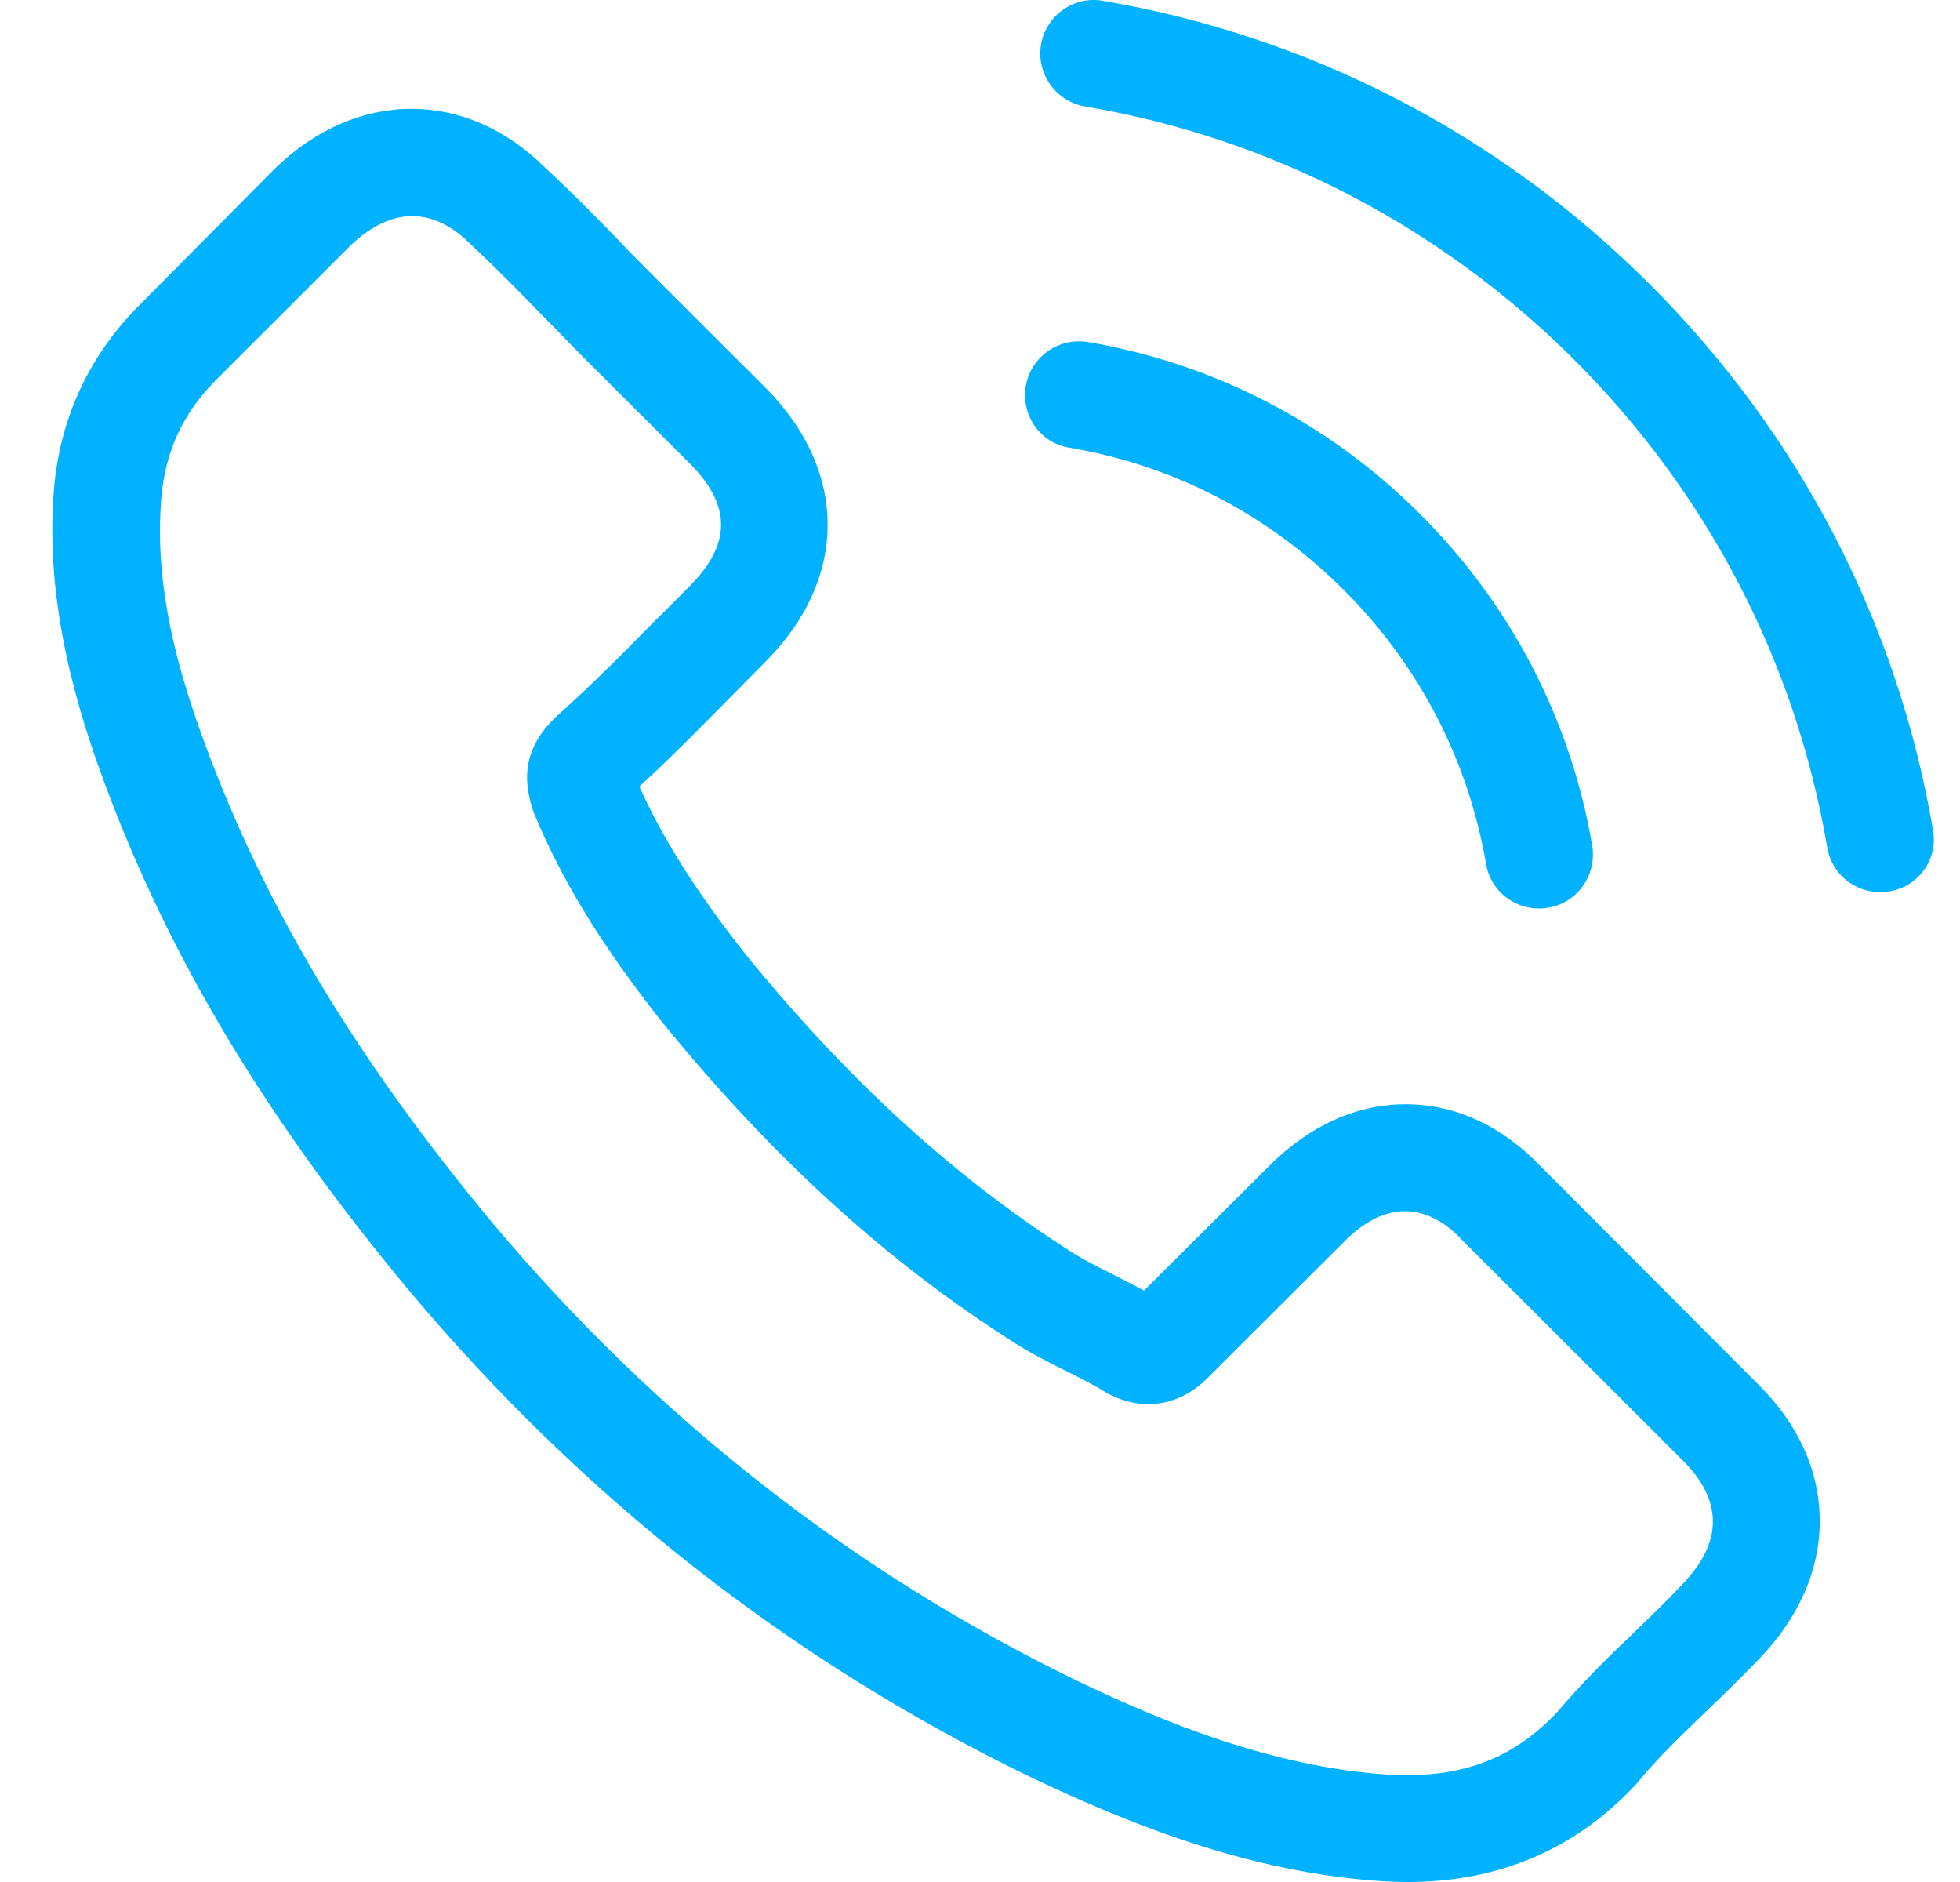
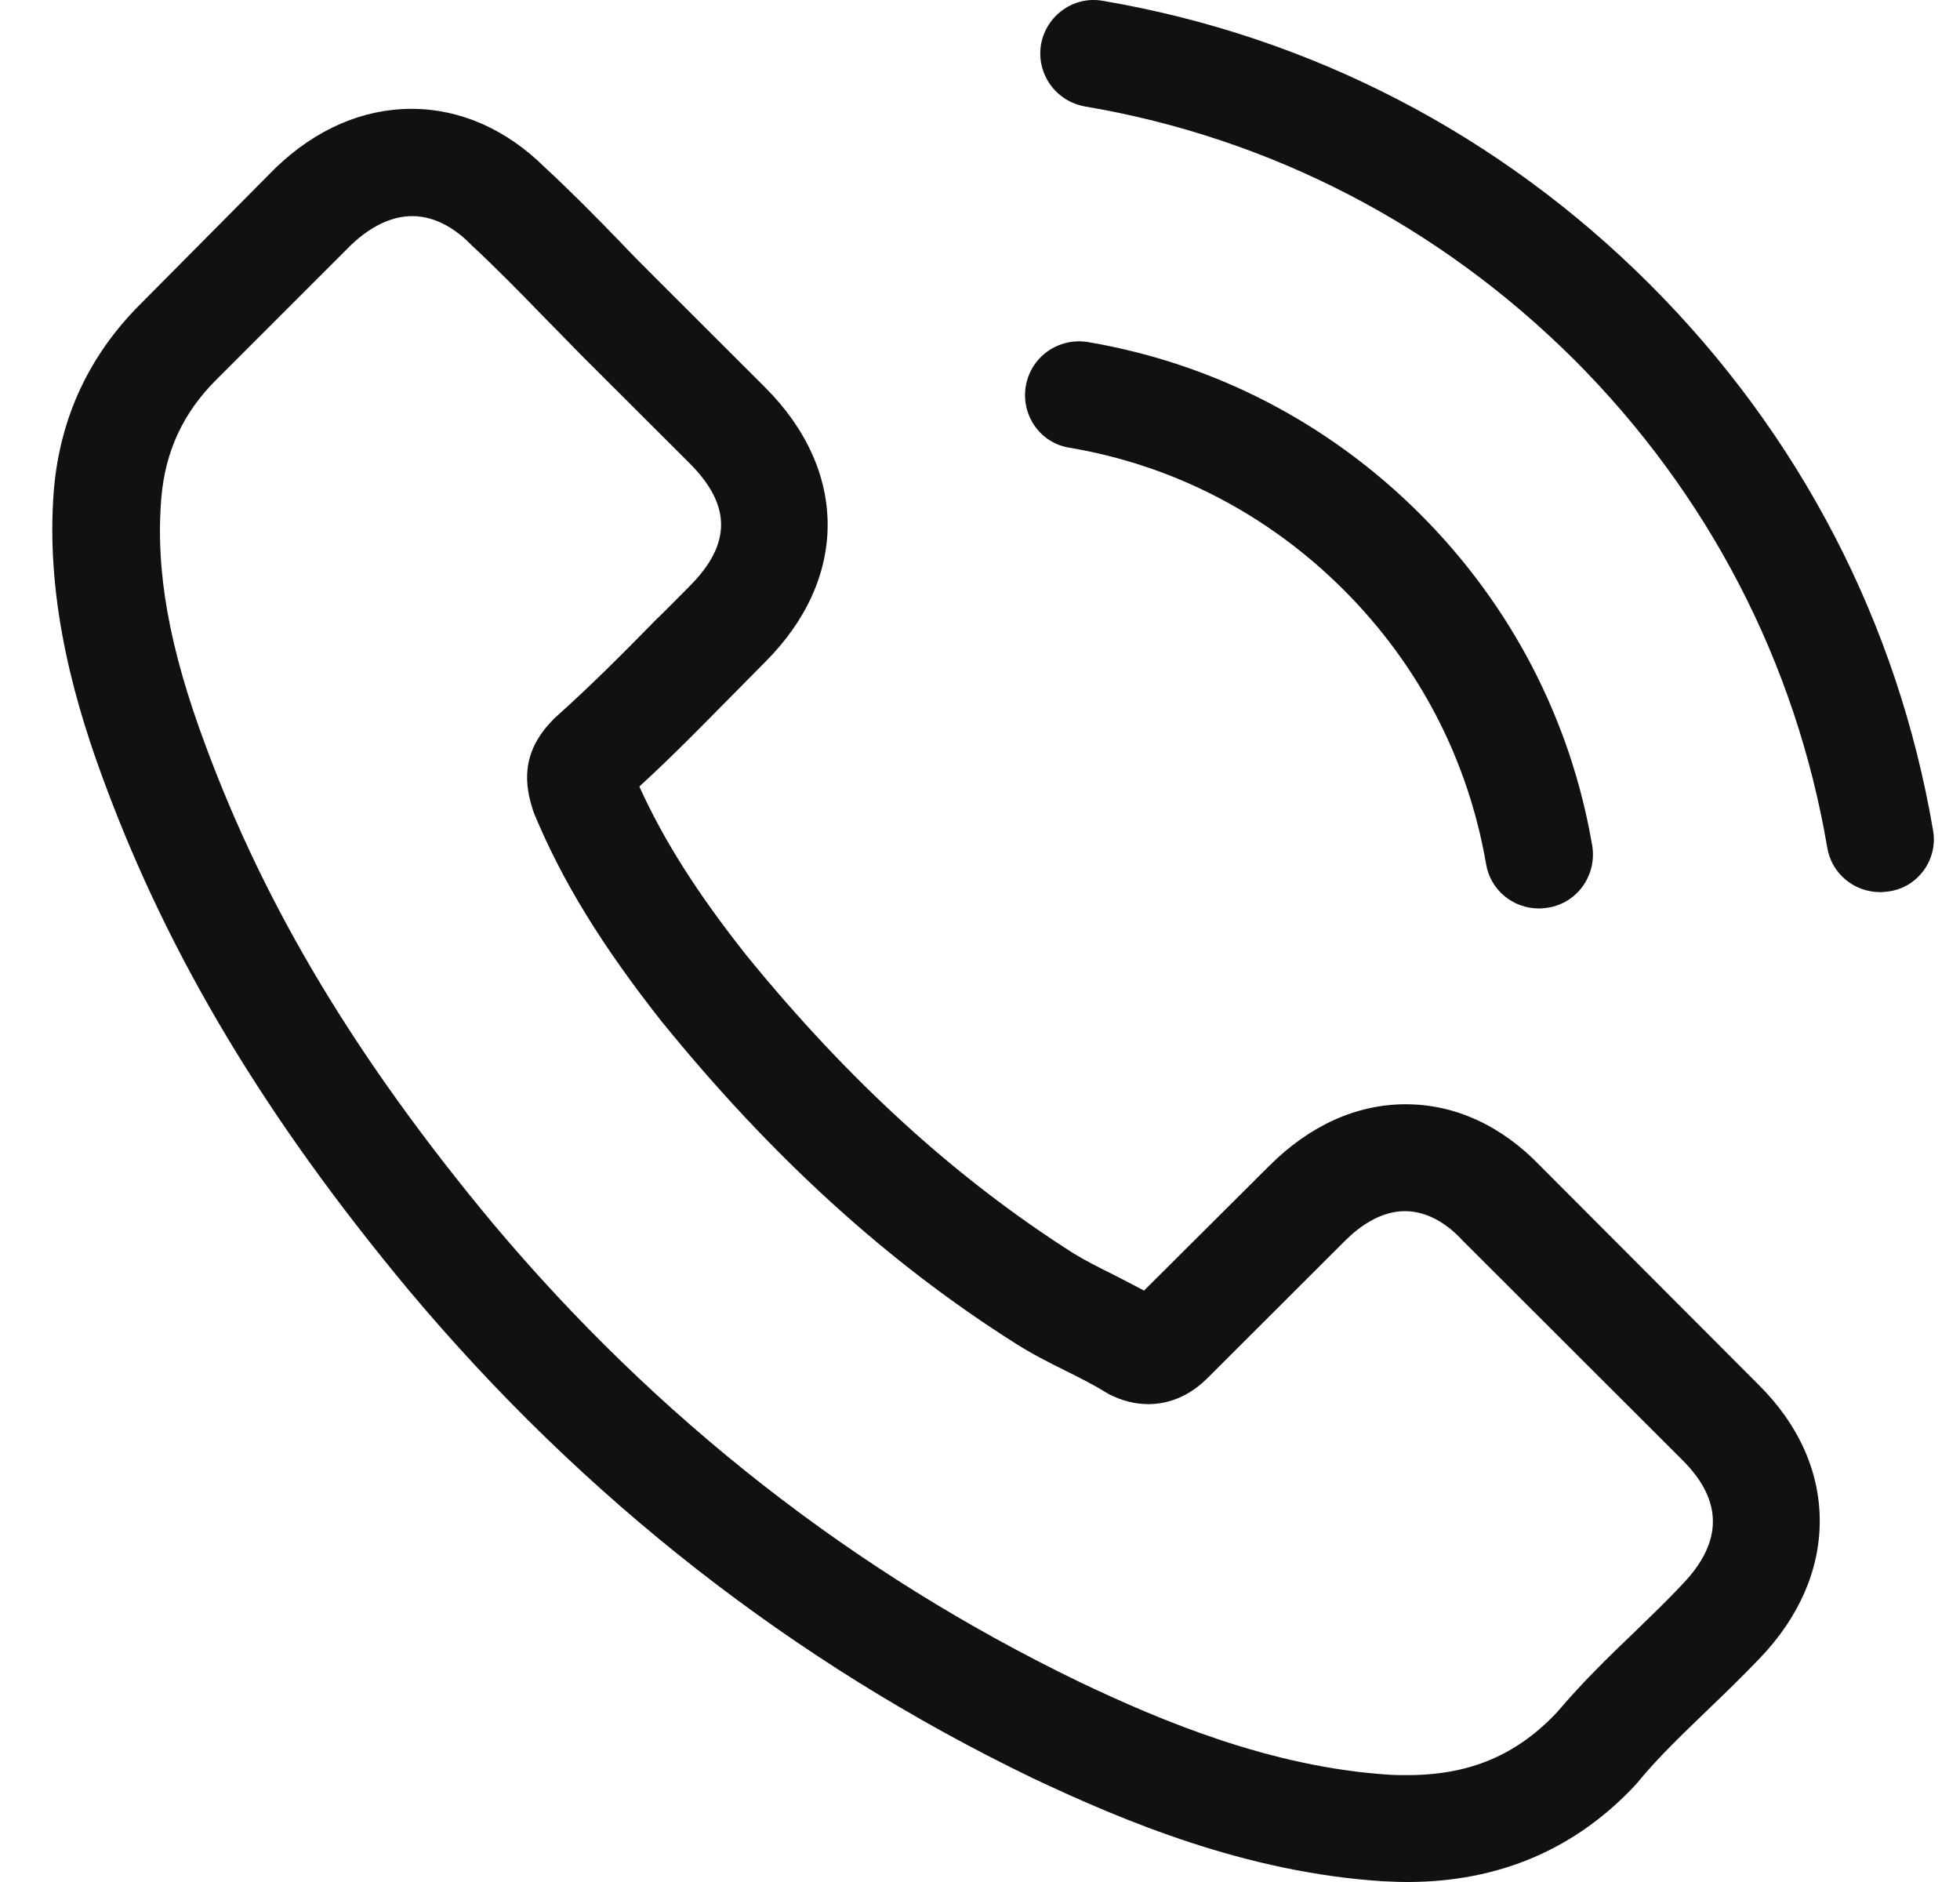
<svg xmlns="http://www.w3.org/2000/svg" width="25" height="24" viewBox="0 0 25 24" fill="none">
-   <path d="M19.645 14.867C19.153 14.355 18.559 14.082 17.93 14.082C17.306 14.082 16.708 14.351 16.195 14.862L14.592 16.458C14.46 16.387 14.329 16.321 14.202 16.255C14.019 16.164 13.847 16.078 13.699 15.987C12.198 15.034 10.833 13.793 9.525 12.188C8.89 11.387 8.464 10.713 8.155 10.03C8.571 9.65 8.956 9.255 9.332 8.875C9.474 8.733 9.616 8.586 9.758 8.444C10.823 7.381 10.823 6.003 9.758 4.939L8.373 3.556C8.216 3.399 8.053 3.237 7.901 3.075C7.597 2.761 7.277 2.437 6.948 2.133C6.456 1.647 5.867 1.388 5.248 1.388C4.629 1.388 4.031 1.647 3.524 2.133C3.518 2.138 3.518 2.138 3.513 2.143L1.789 3.88C1.139 4.529 0.769 5.319 0.688 6.236C0.566 7.715 1.002 9.093 1.337 9.994C2.159 12.208 3.387 14.259 5.218 16.458C7.44 19.107 10.113 21.199 13.167 22.673C14.334 23.225 15.891 23.878 17.631 23.99C17.737 23.995 17.849 24 17.95 24C19.122 24 20.106 23.58 20.877 22.744C20.882 22.734 20.893 22.729 20.898 22.718C21.161 22.399 21.466 22.111 21.785 21.802C22.003 21.594 22.227 21.376 22.445 21.148C22.947 20.626 23.211 20.019 23.211 19.396C23.211 18.767 22.942 18.165 22.43 17.658L19.645 14.867ZM21.461 20.201C21.456 20.201 21.456 20.206 21.461 20.201C21.263 20.414 21.06 20.606 20.842 20.819C20.512 21.133 20.177 21.462 19.863 21.832C19.351 22.379 18.747 22.637 17.956 22.637C17.879 22.637 17.798 22.637 17.722 22.632C16.215 22.536 14.815 21.948 13.765 21.447C10.894 20.059 8.373 18.089 6.278 15.591C4.548 13.51 3.392 11.585 2.626 9.518C2.154 8.257 1.981 7.274 2.058 6.347C2.108 5.755 2.337 5.263 2.758 4.843L4.487 3.115C4.736 2.882 5 2.756 5.258 2.756C5.578 2.756 5.837 2.948 5.999 3.11C6.004 3.115 6.009 3.121 6.014 3.126C6.324 3.414 6.618 3.713 6.927 4.032C7.085 4.194 7.247 4.356 7.409 4.524L8.794 5.906C9.332 6.443 9.332 6.94 8.794 7.477C8.647 7.624 8.505 7.771 8.358 7.912C7.932 8.348 7.526 8.753 7.085 9.148C7.074 9.158 7.064 9.164 7.059 9.174C6.623 9.609 6.704 10.035 6.795 10.323C6.801 10.339 6.806 10.354 6.811 10.369C7.171 11.24 7.678 12.061 8.449 13.039L8.454 13.044C9.854 14.766 11.331 16.108 12.959 17.136C13.167 17.268 13.38 17.375 13.583 17.476C13.765 17.567 13.938 17.653 14.085 17.744C14.105 17.754 14.126 17.77 14.146 17.78C14.318 17.866 14.481 17.906 14.648 17.906C15.069 17.906 15.333 17.643 15.419 17.557L17.154 15.825C17.326 15.652 17.6 15.445 17.92 15.445C18.235 15.445 18.493 15.642 18.65 15.814C18.655 15.819 18.655 15.819 18.661 15.825L21.456 18.616C21.978 19.132 21.978 19.664 21.461 20.201Z" fill="#00B2FF" />
-   <path d="M13.638 5.709C14.967 5.932 16.175 6.56 17.139 7.522C18.102 8.485 18.726 9.69 18.955 11.018C19.01 11.352 19.3 11.585 19.629 11.585C19.67 11.585 19.705 11.58 19.746 11.575C20.121 11.514 20.37 11.159 20.309 10.784C20.035 9.179 19.274 7.715 18.113 6.555C16.951 5.395 15.485 4.635 13.877 4.362C13.501 4.301 13.151 4.549 13.085 4.919C13.02 5.289 13.263 5.648 13.638 5.709Z" fill="#00B2FF" />
-   <path d="M24.656 10.587C24.205 7.943 22.957 5.537 21.04 3.622C19.122 1.707 16.712 0.461 14.065 0.01C13.694 -0.055 13.344 0.198 13.278 0.568C13.217 0.942 13.466 1.292 13.841 1.358C16.205 1.758 18.361 2.877 20.076 4.584C21.79 6.297 22.906 8.449 23.307 10.81C23.363 11.144 23.652 11.377 23.982 11.377C24.022 11.377 24.058 11.372 24.098 11.367C24.469 11.311 24.722 10.957 24.656 10.587Z" fill="#00B2FF" />
+   <path d="M19.645 14.867C19.153 14.355 18.559 14.082 17.93 14.082C17.306 14.082 16.708 14.351 16.195 14.862L14.592 16.458C14.46 16.387 14.329 16.321 14.202 16.255C14.019 16.164 13.847 16.078 13.699 15.987C12.198 15.034 10.833 13.793 9.525 12.188C8.89 11.387 8.464 10.713 8.155 10.03C8.571 9.65 8.956 9.255 9.332 8.875C9.474 8.733 9.616 8.586 9.758 8.444C10.823 7.381 10.823 6.003 9.758 4.939L8.373 3.556C8.216 3.399 8.053 3.237 7.901 3.075C7.597 2.761 7.277 2.437 6.948 2.133C6.456 1.647 5.867 1.388 5.248 1.388C4.629 1.388 4.031 1.647 3.524 2.133C3.518 2.138 3.518 2.138 3.513 2.143L1.789 3.88C1.139 4.529 0.769 5.319 0.688 6.236C0.566 7.715 1.002 9.093 1.337 9.994C2.159 12.208 3.387 14.259 5.218 16.458C7.44 19.107 10.113 21.199 13.167 22.673C14.334 23.225 15.891 23.878 17.631 23.99C17.737 23.995 17.849 24 17.95 24C19.122 24 20.106 23.58 20.877 22.744C20.882 22.734 20.893 22.729 20.898 22.718C21.161 22.399 21.466 22.111 21.785 21.802C22.003 21.594 22.227 21.376 22.445 21.148C22.947 20.626 23.211 20.019 23.211 19.396C23.211 18.767 22.942 18.165 22.43 17.658L19.645 14.867ZM21.461 20.201C21.456 20.201 21.456 20.206 21.461 20.201C21.263 20.414 21.06 20.606 20.842 20.819C20.512 21.133 20.177 21.462 19.863 21.832C19.351 22.379 18.747 22.637 17.956 22.637C17.879 22.637 17.798 22.637 17.722 22.632C16.215 22.536 14.815 21.948 13.765 21.447C10.894 20.059 8.373 18.089 6.278 15.591C4.548 13.51 3.392 11.585 2.626 9.518C2.154 8.257 1.981 7.274 2.058 6.347C2.108 5.755 2.337 5.263 2.758 4.843L4.487 3.115C4.736 2.882 5 2.756 5.258 2.756C5.578 2.756 5.837 2.948 5.999 3.11C6.004 3.115 6.009 3.121 6.014 3.126C6.324 3.414 6.618 3.713 6.927 4.032C7.085 4.194 7.247 4.356 7.409 4.524L8.794 5.906C9.332 6.443 9.332 6.94 8.794 7.477C8.647 7.624 8.505 7.771 8.358 7.912C7.932 8.348 7.526 8.753 7.085 9.148C7.074 9.158 7.064 9.164 7.059 9.174C6.623 9.609 6.704 10.035 6.795 10.323C6.801 10.339 6.806 10.354 6.811 10.369C7.171 11.24 7.678 12.061 8.449 13.039L8.454 13.044C9.854 14.766 11.331 16.108 12.959 17.136C13.167 17.268 13.38 17.375 13.583 17.476C13.765 17.567 13.938 17.653 14.085 17.744C14.105 17.754 14.126 17.77 14.146 17.78C14.318 17.866 14.481 17.906 14.648 17.906C15.069 17.906 15.333 17.643 15.419 17.557L17.154 15.825C17.326 15.652 17.6 15.445 17.92 15.445C18.235 15.445 18.493 15.642 18.65 15.814C18.655 15.819 18.655 15.819 18.661 15.825L21.456 18.616C21.978 19.132 21.978 19.664 21.461 20.201Z" fill="#111111" />
+   <path d="M13.638 5.709C14.967 5.932 16.175 6.56 17.139 7.522C18.102 8.485 18.726 9.69 18.955 11.018C19.01 11.352 19.3 11.585 19.629 11.585C19.67 11.585 19.705 11.58 19.746 11.575C20.121 11.514 20.37 11.159 20.309 10.784C20.035 9.179 19.274 7.715 18.113 6.555C16.951 5.395 15.485 4.635 13.877 4.362C13.501 4.301 13.151 4.549 13.085 4.919C13.02 5.289 13.263 5.648 13.638 5.709Z" fill="#111111" />
+   <path d="M24.656 10.587C24.205 7.943 22.957 5.537 21.04 3.622C19.122 1.707 16.712 0.461 14.065 0.01C13.694 -0.055 13.344 0.198 13.278 0.568C13.217 0.942 13.466 1.292 13.841 1.358C16.205 1.758 18.361 2.877 20.076 4.584C21.79 6.297 22.906 8.449 23.307 10.81C23.363 11.144 23.652 11.377 23.982 11.377C24.022 11.377 24.058 11.372 24.098 11.367C24.469 11.311 24.722 10.957 24.656 10.587Z" fill="#111111" />
</svg>
